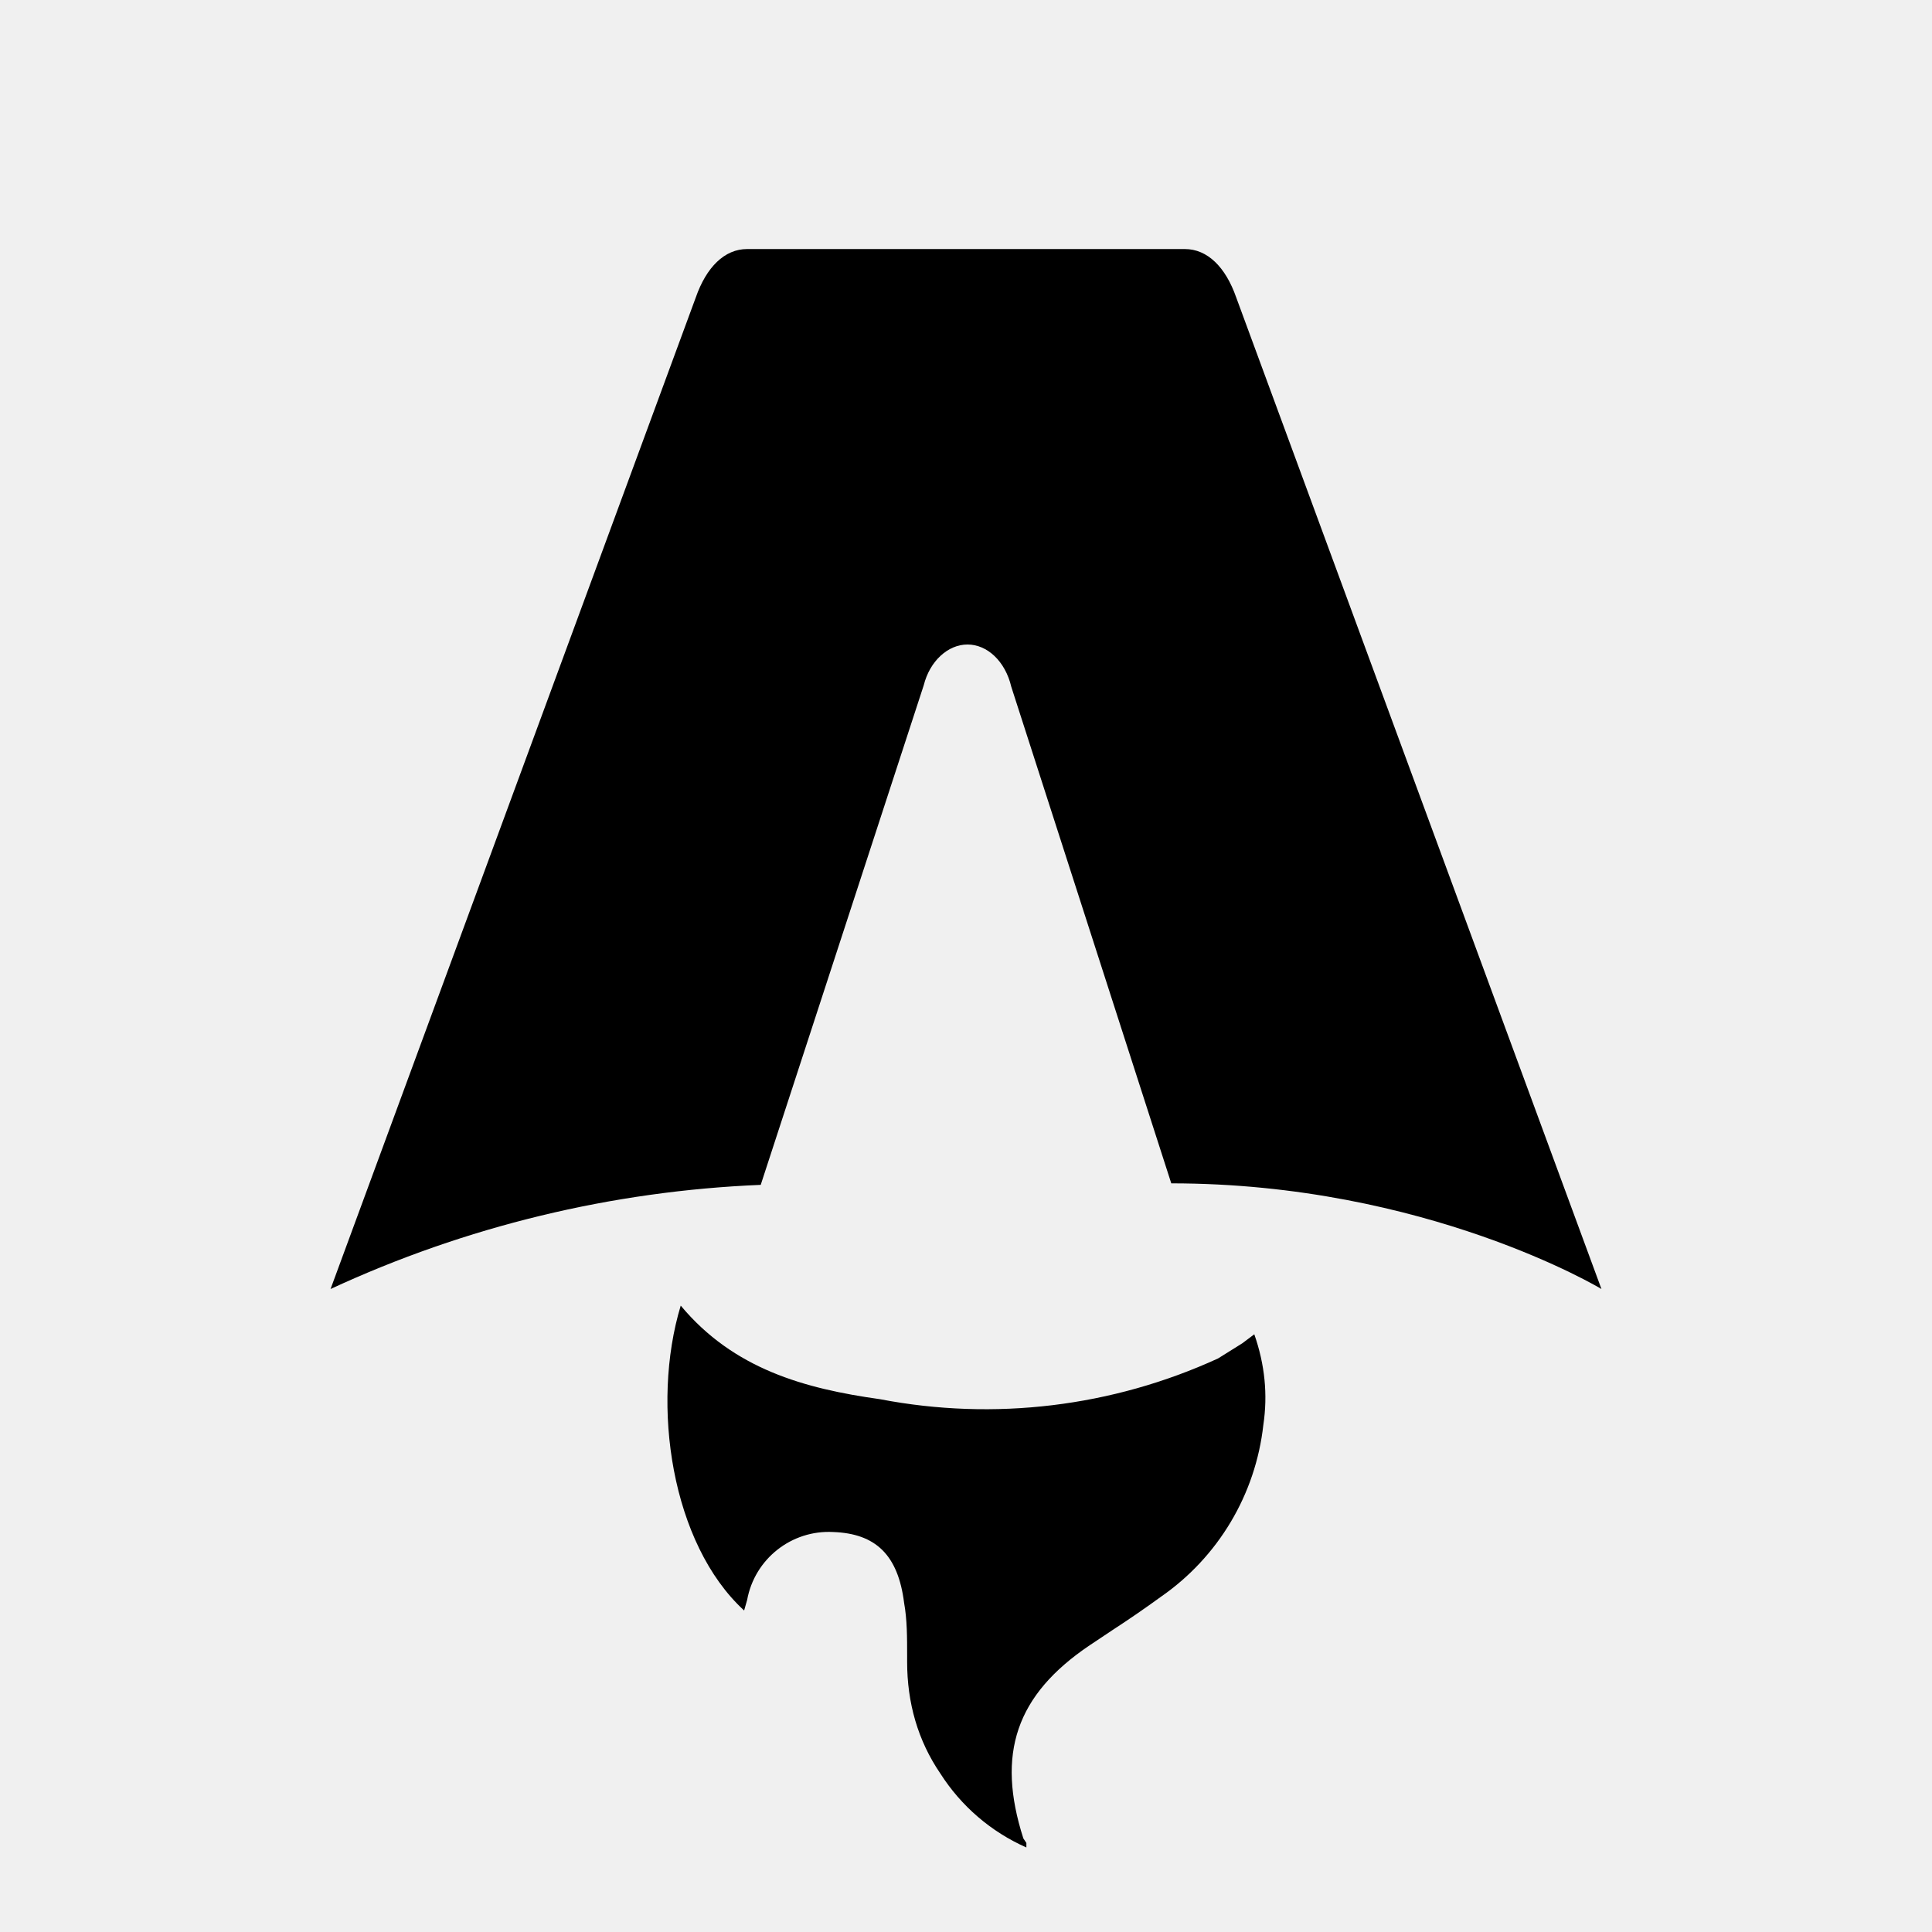
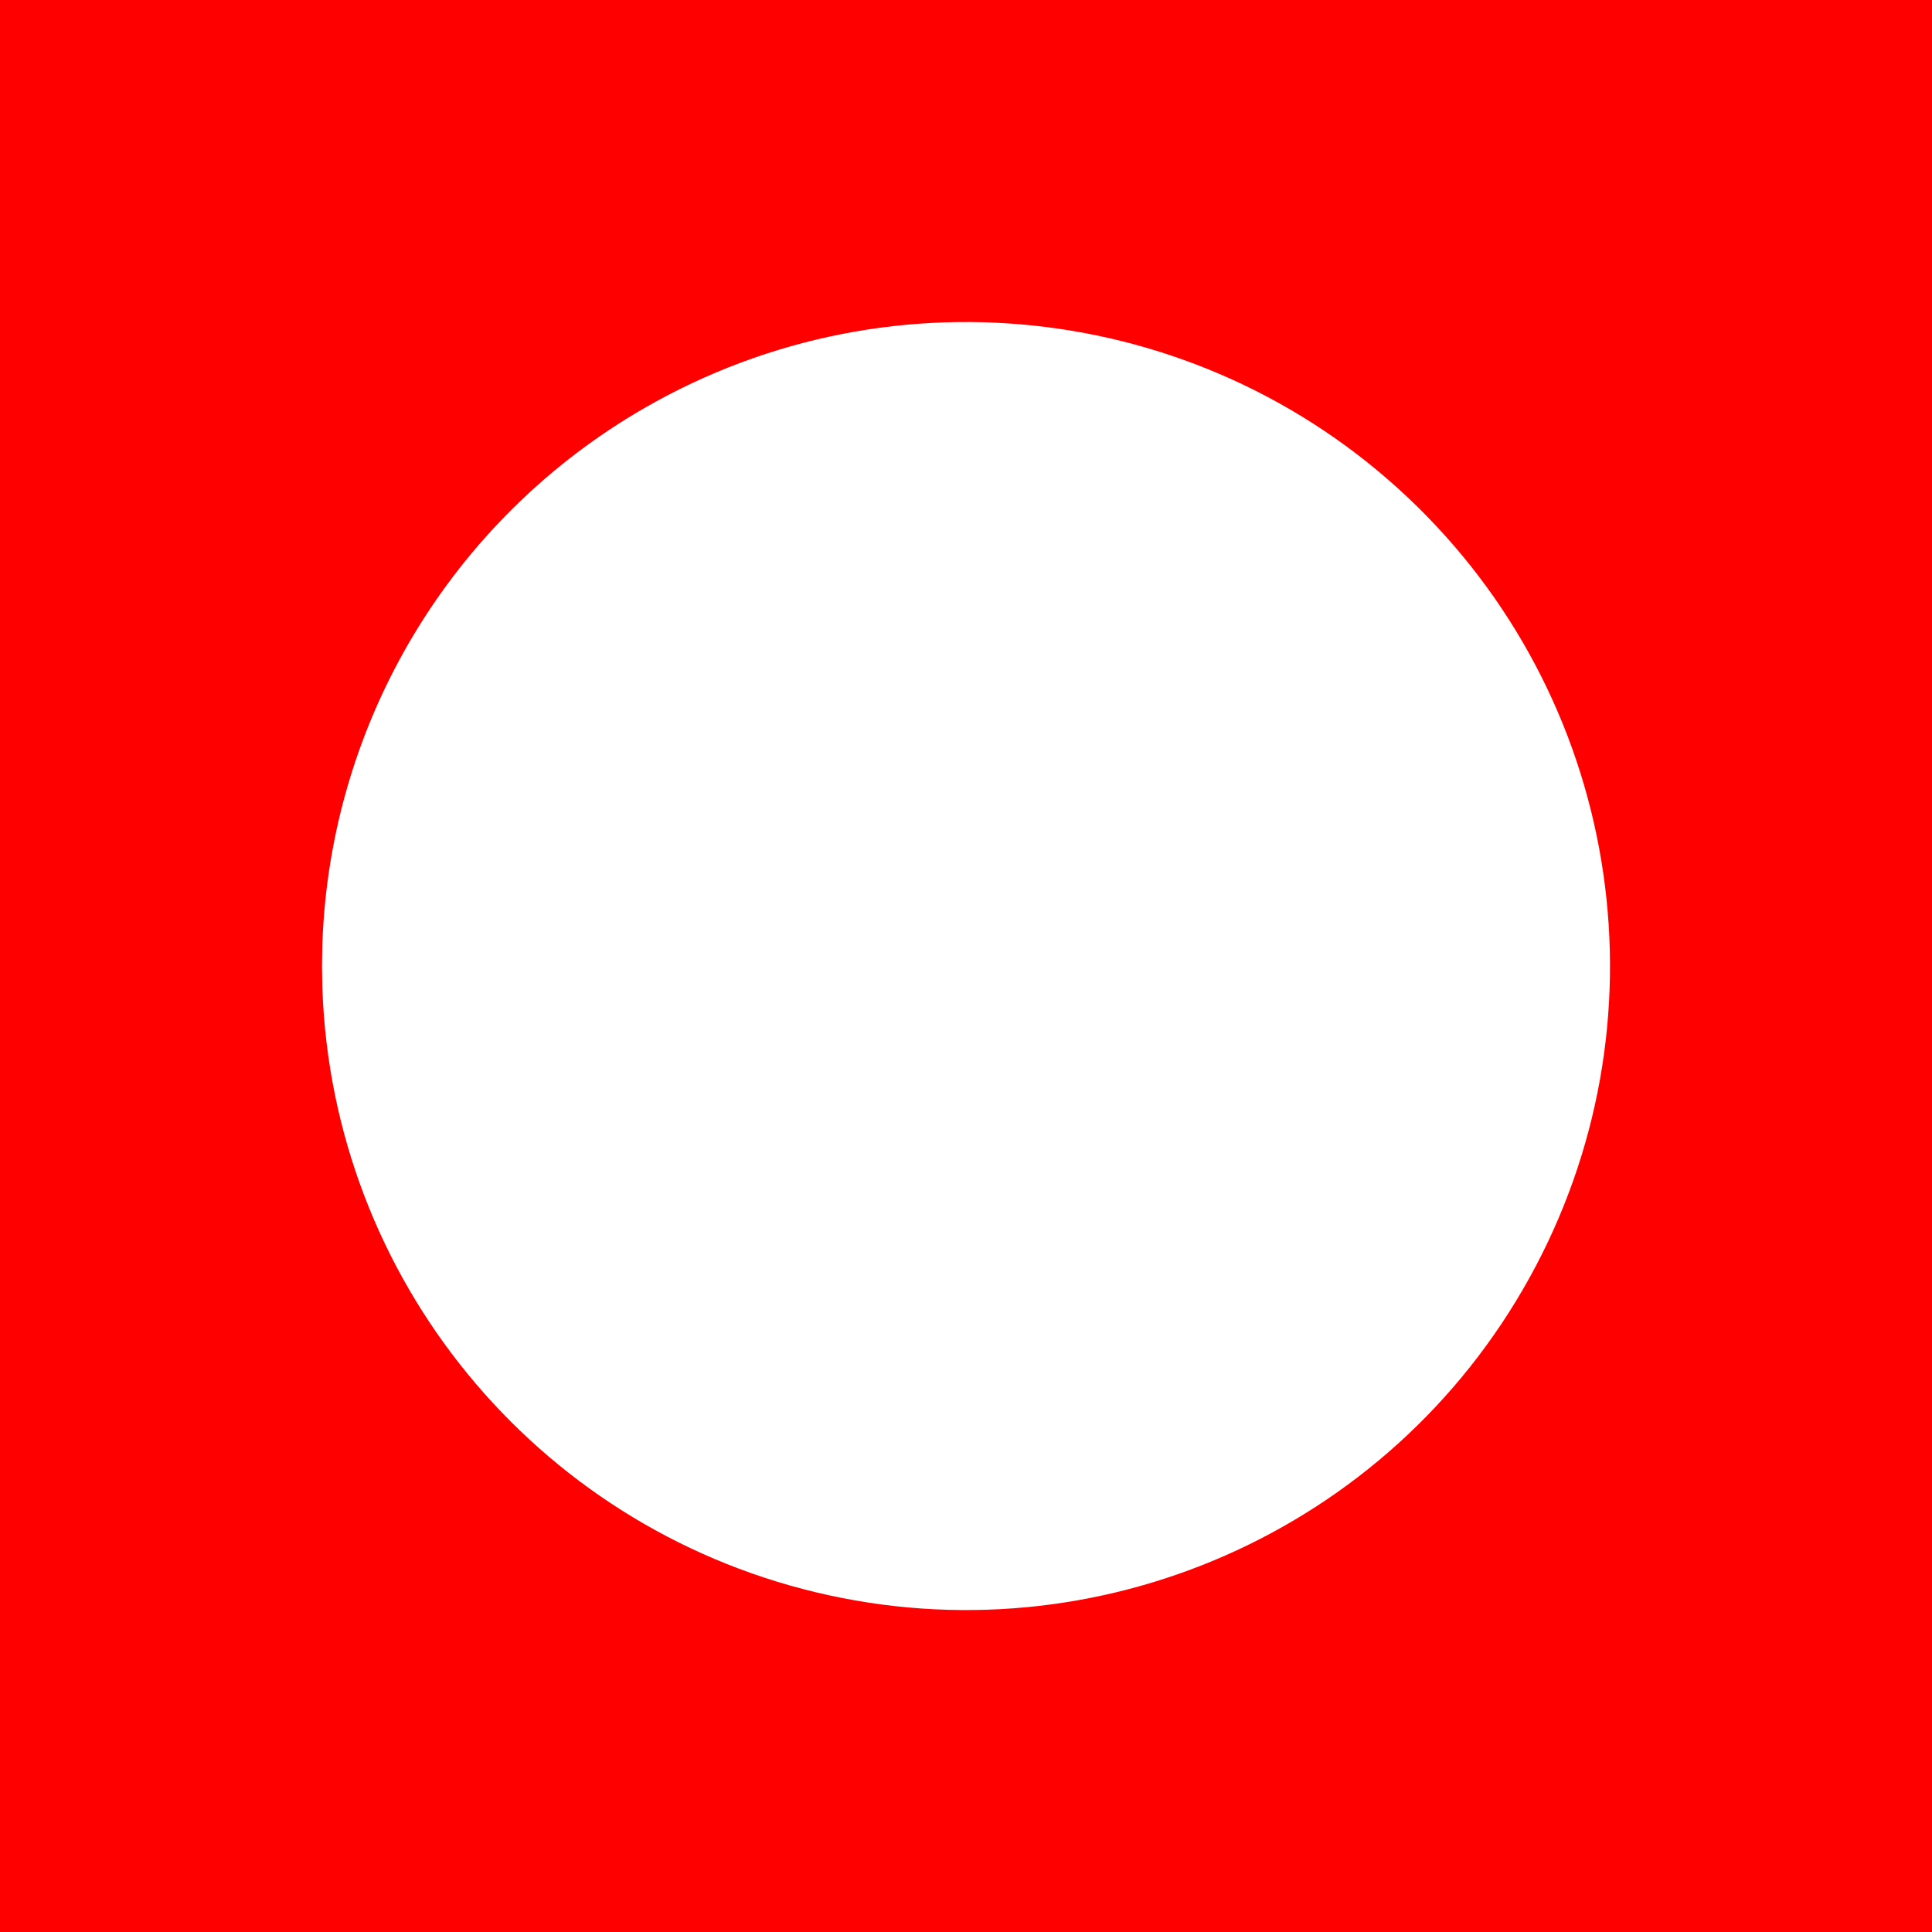
- <svg xmlns="http://www.w3.org/2000/svg" fill="none" viewBox="0 0 128 128">
-   <path d="M50.4 78.5a75.1 75.1 0 0 0-28.5 6.9l24.2-65.7c.7-2 1.9-3.2 3.4-3.2h29c1.5 0 2.7 1.2 3.4 3.2l24.2 65.7s-11.6-7-28.5-7L67 45.5c-.4-1.7-1.6-2.8-2.9-2.8-1.3 0-2.5 1.1-2.9 2.7L50.4 78.5Zm-1.1 28.2Zm-4.2-20.2c-2 6.6-.6 15.8 4.2 20.2a17.5 17.5 0 0 1 .2-.7 5.5 5.5 0 0 1 5.7-4.5c2.8.1 4.3 1.5 4.7 4.7.2 1.1.2 2.3.2 3.5v.4c0 2.7.7 5.2 2.2 7.4a13 13 0 0 0 5.7 4.9v-.3l-.2-.3c-1.8-5.6-.5-9.5 4.4-12.8l1.5-1a73 73 0 0 0 3.2-2.2 16 16 0 0 0 6.8-11.4c.3-2 .1-4-.6-6l-.8.6-1.6 1a37 37 0 0 1-22.4 2.7c-5-.7-9.7-2-13.2-6.2Z" />
-   <style>
-         path { fill: #000; }
-         @media (prefers-color-scheme: dark) {
-             path { fill: #FFF; }
-         }
-     </style>
+ <svg xmlns="http://www.w3.org/2000/svg" viewBox="0 0 24 24" fill="none">
+   <path stroke="none" d="M0 0h24v24H0z" fill="red" />
+   <path d="M8 5.072a8 8 0 1 1 -3.995 7.213l-.005 -.285l.005 -.285a8 8 0 0 1 3.995 -6.643z" fill="white" />
</svg>
